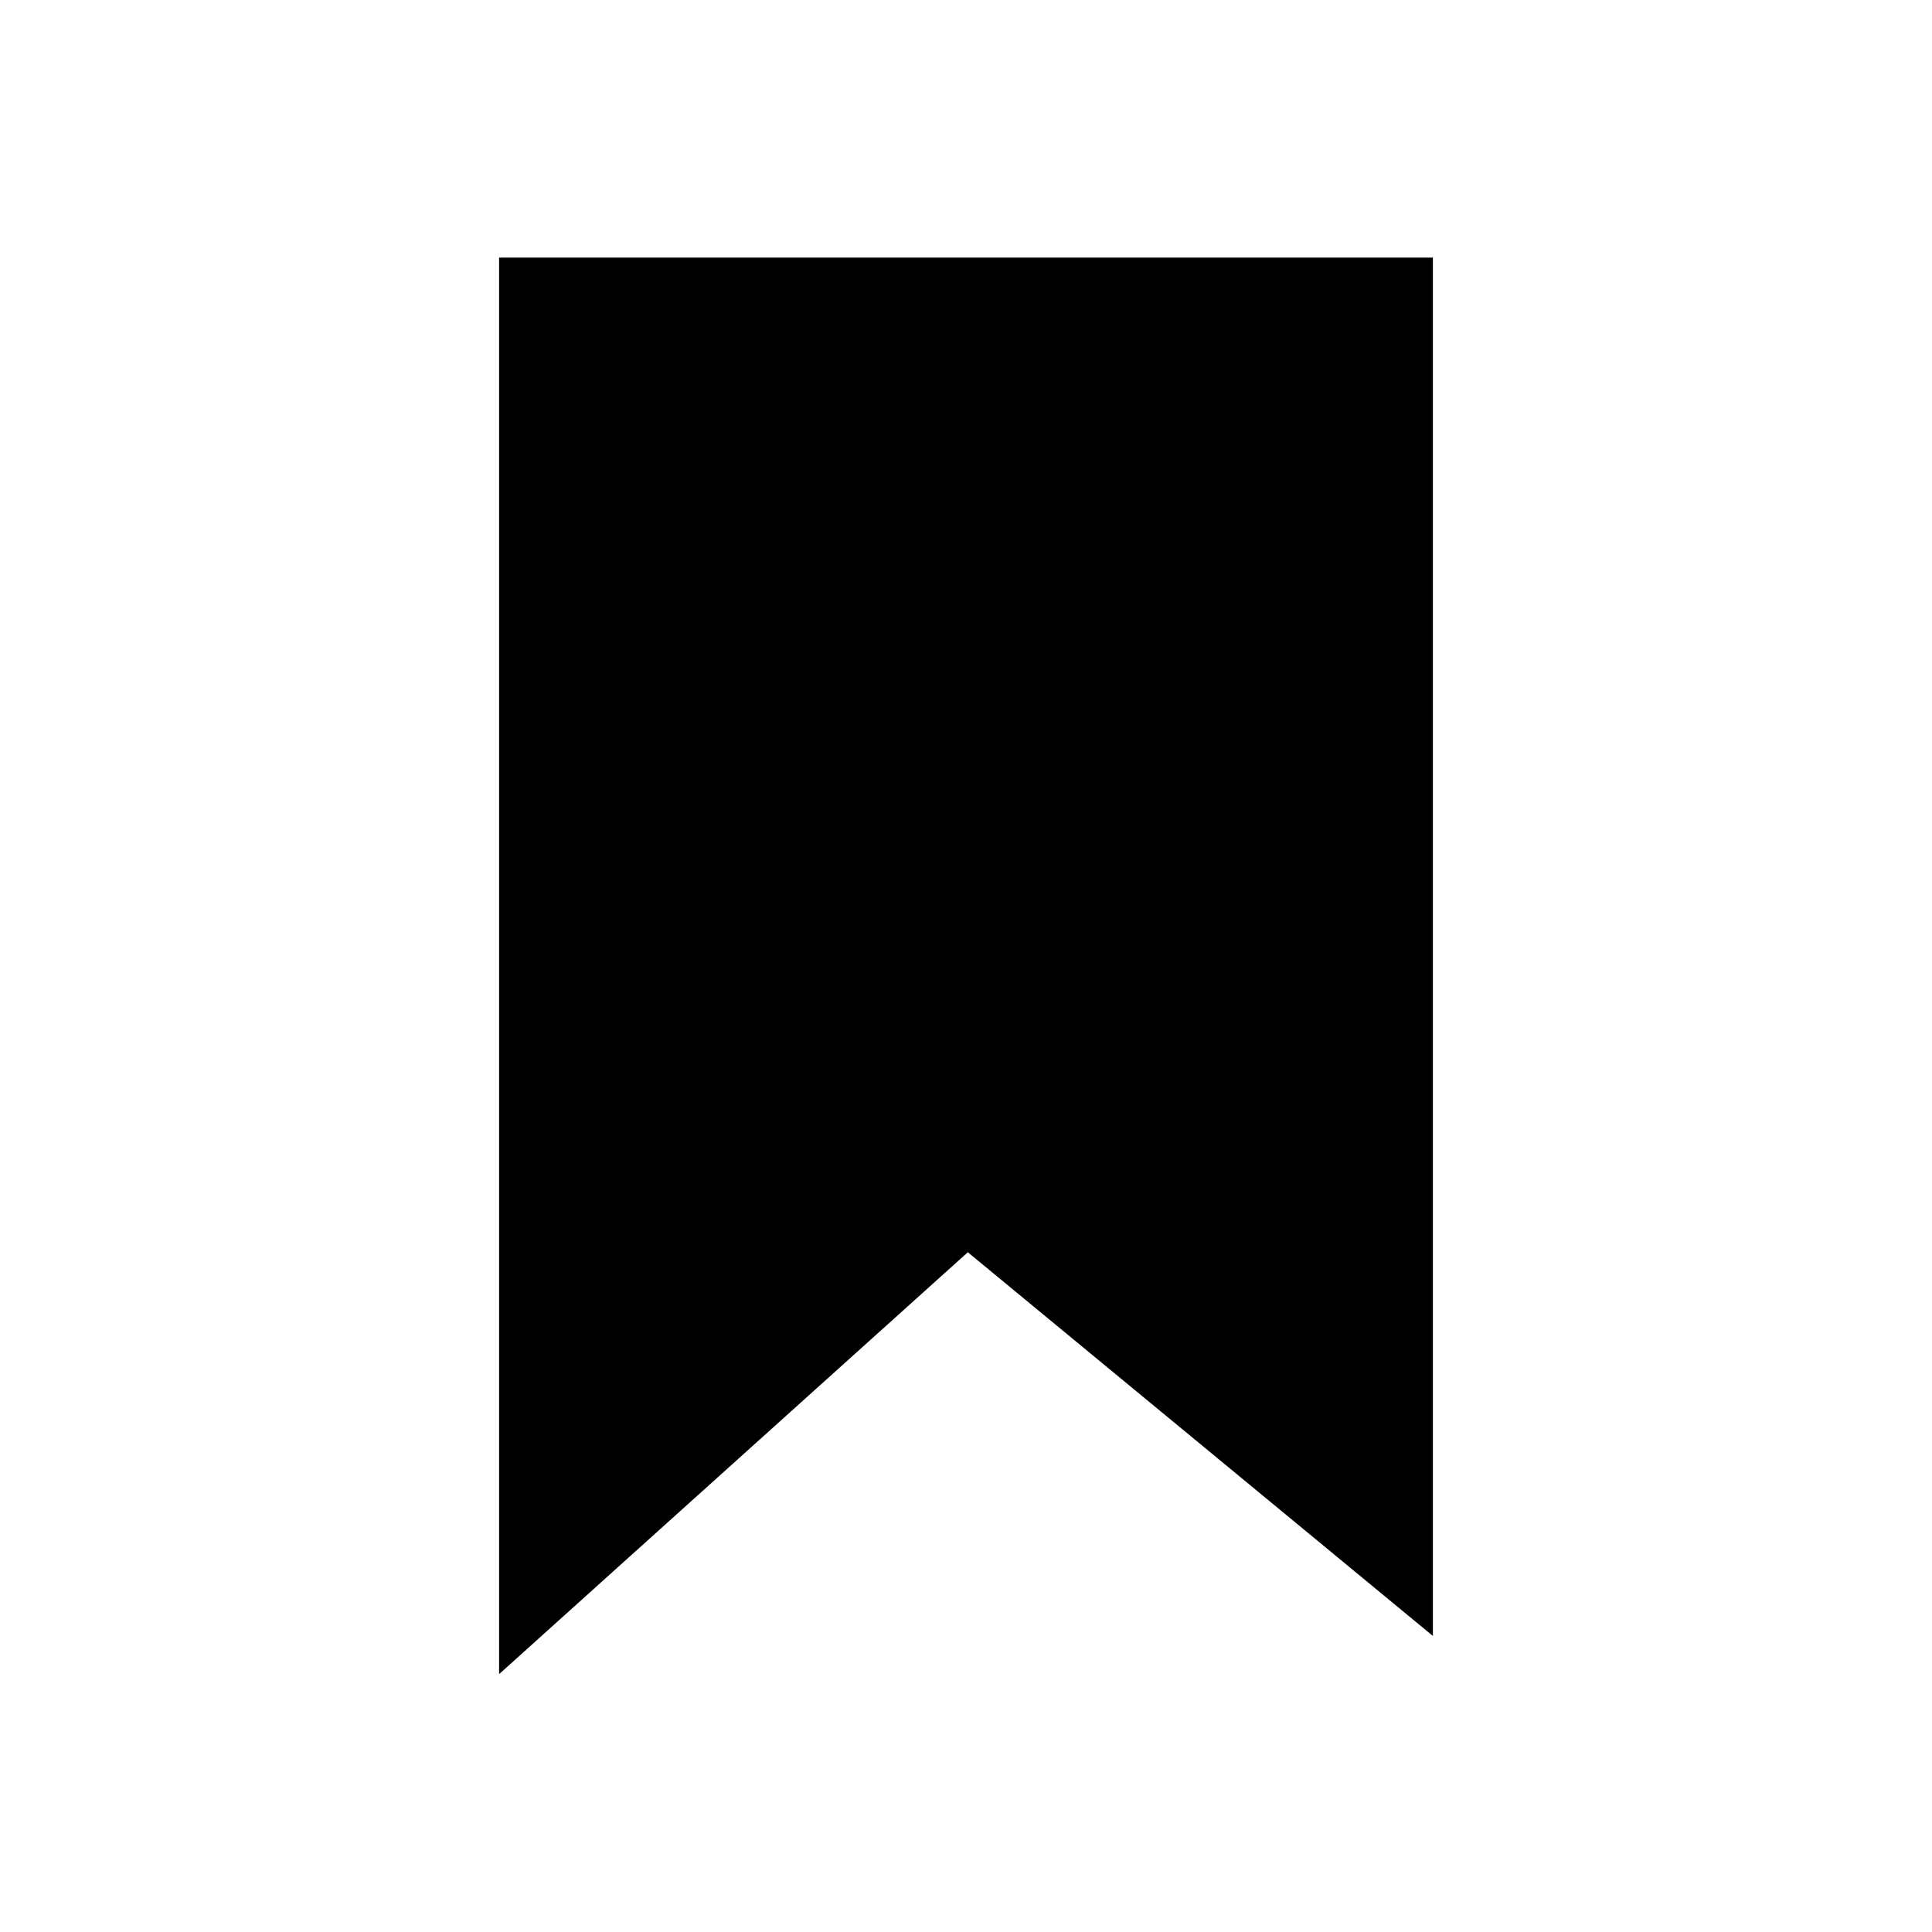
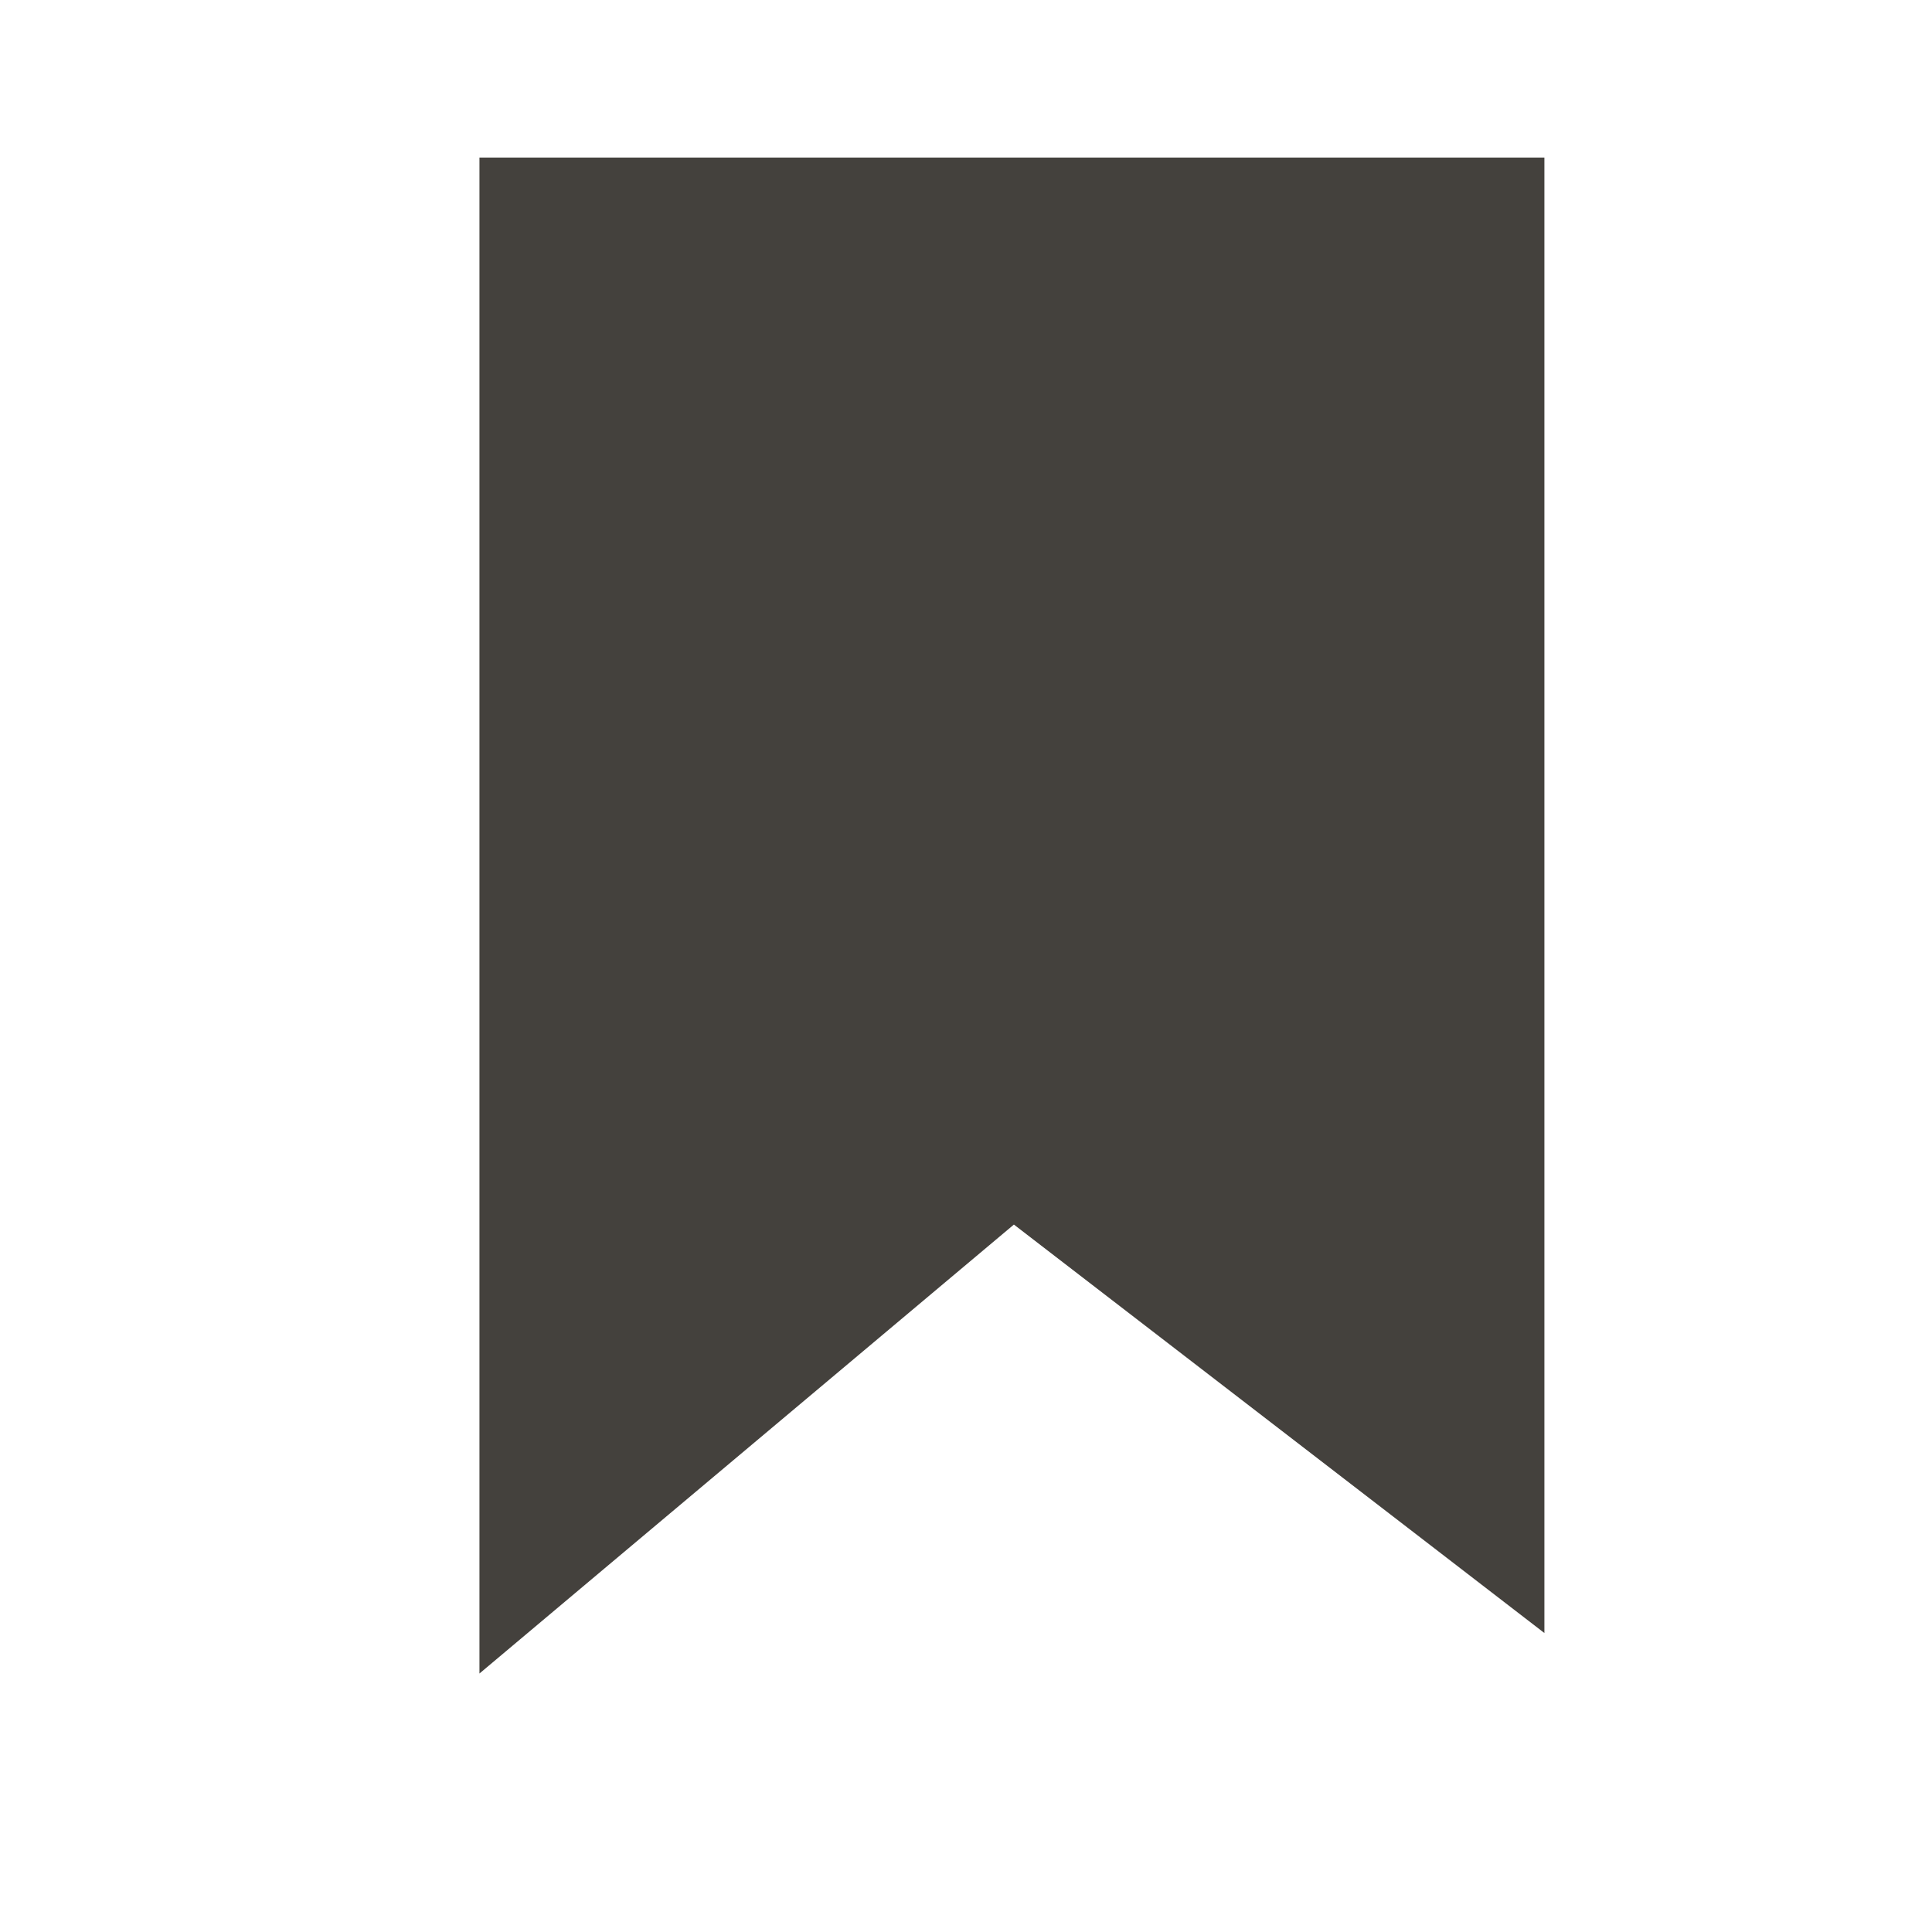
- <svg xmlns="http://www.w3.org/2000/svg" width="30" height="30" viewBox="0 0 30 30" fill="none">
-   <path d="M21.75 5V4.5H21.25H8.75H8.25V5V23.75V24.873L9.084 24.122L15.014 18.785L20.932 23.667L21.75 24.342V23.281V5Z" fill="black" stroke="black" />
+ <svg xmlns="http://www.w3.org/2000/svg" width="24" height="24" viewBox="0 0 24 24" fill="none">
+   <path d="M19.185 2.857V1.957H18.285H6.856H5.956V2.857V18.857V20.789L7.435 19.546L12.595 15.212L17.736 19.17L19.185 20.286V18.457V2.857Z" fill="#44413D" />
</svg>
